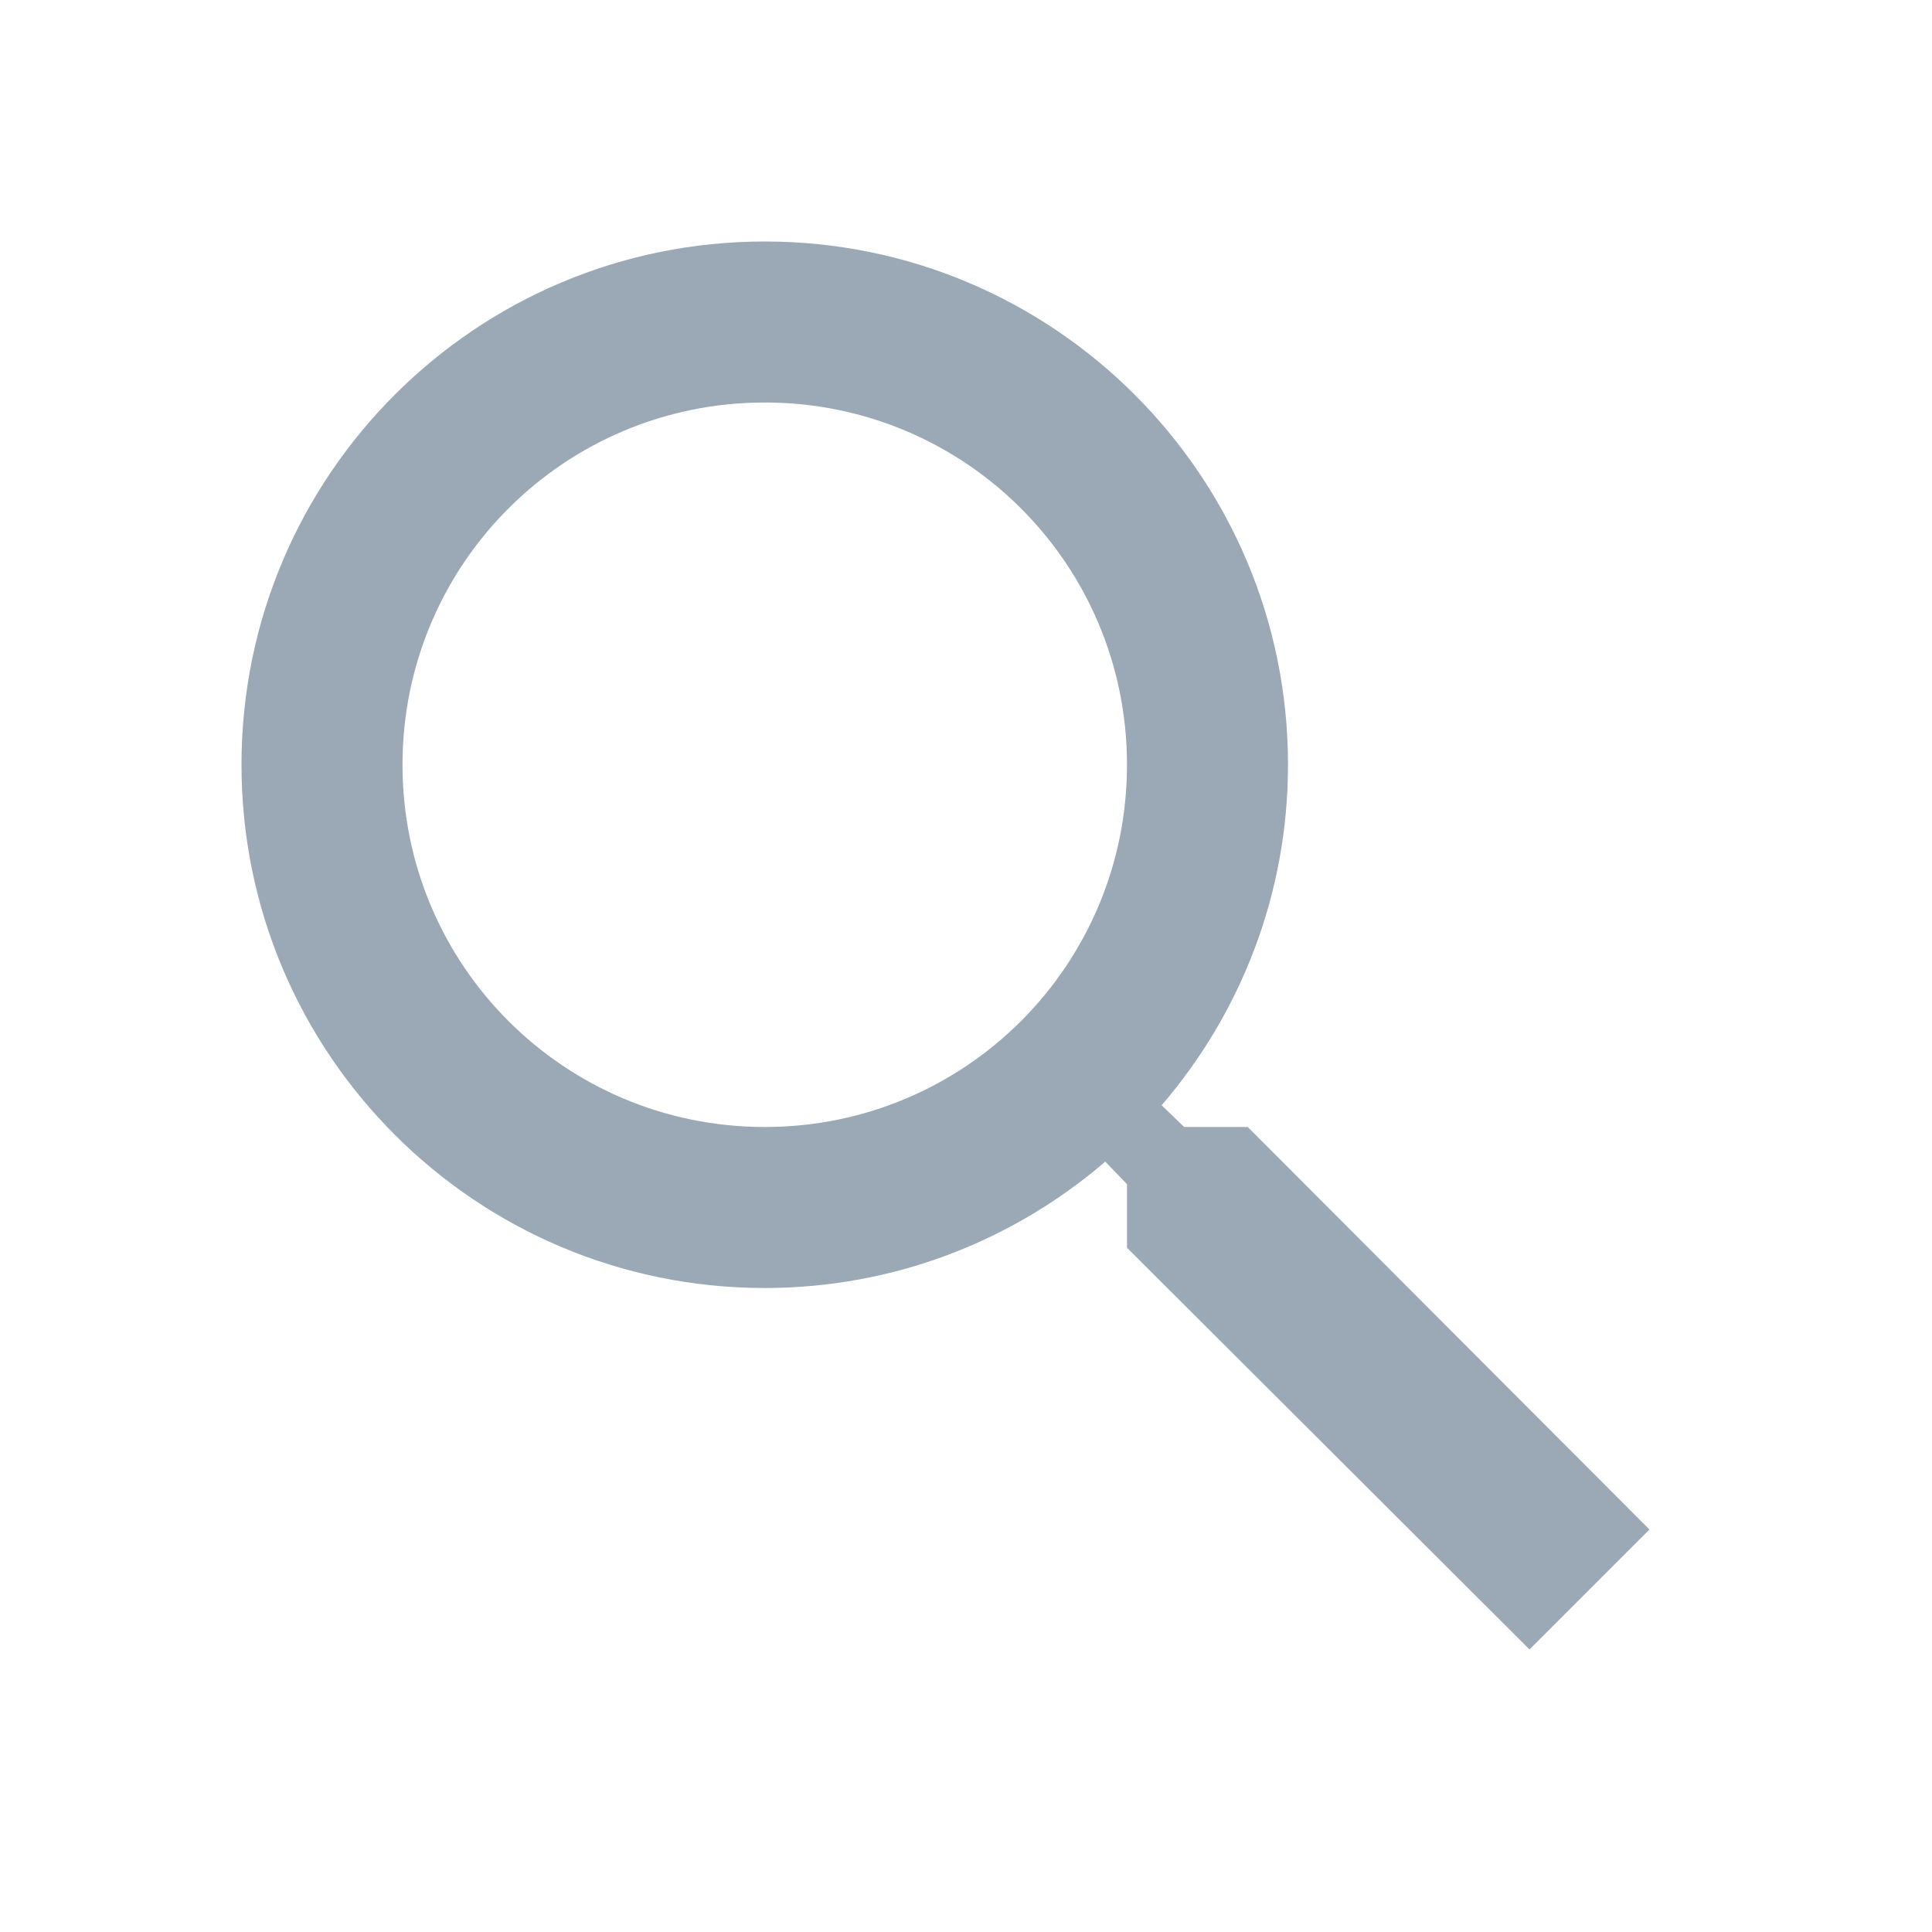
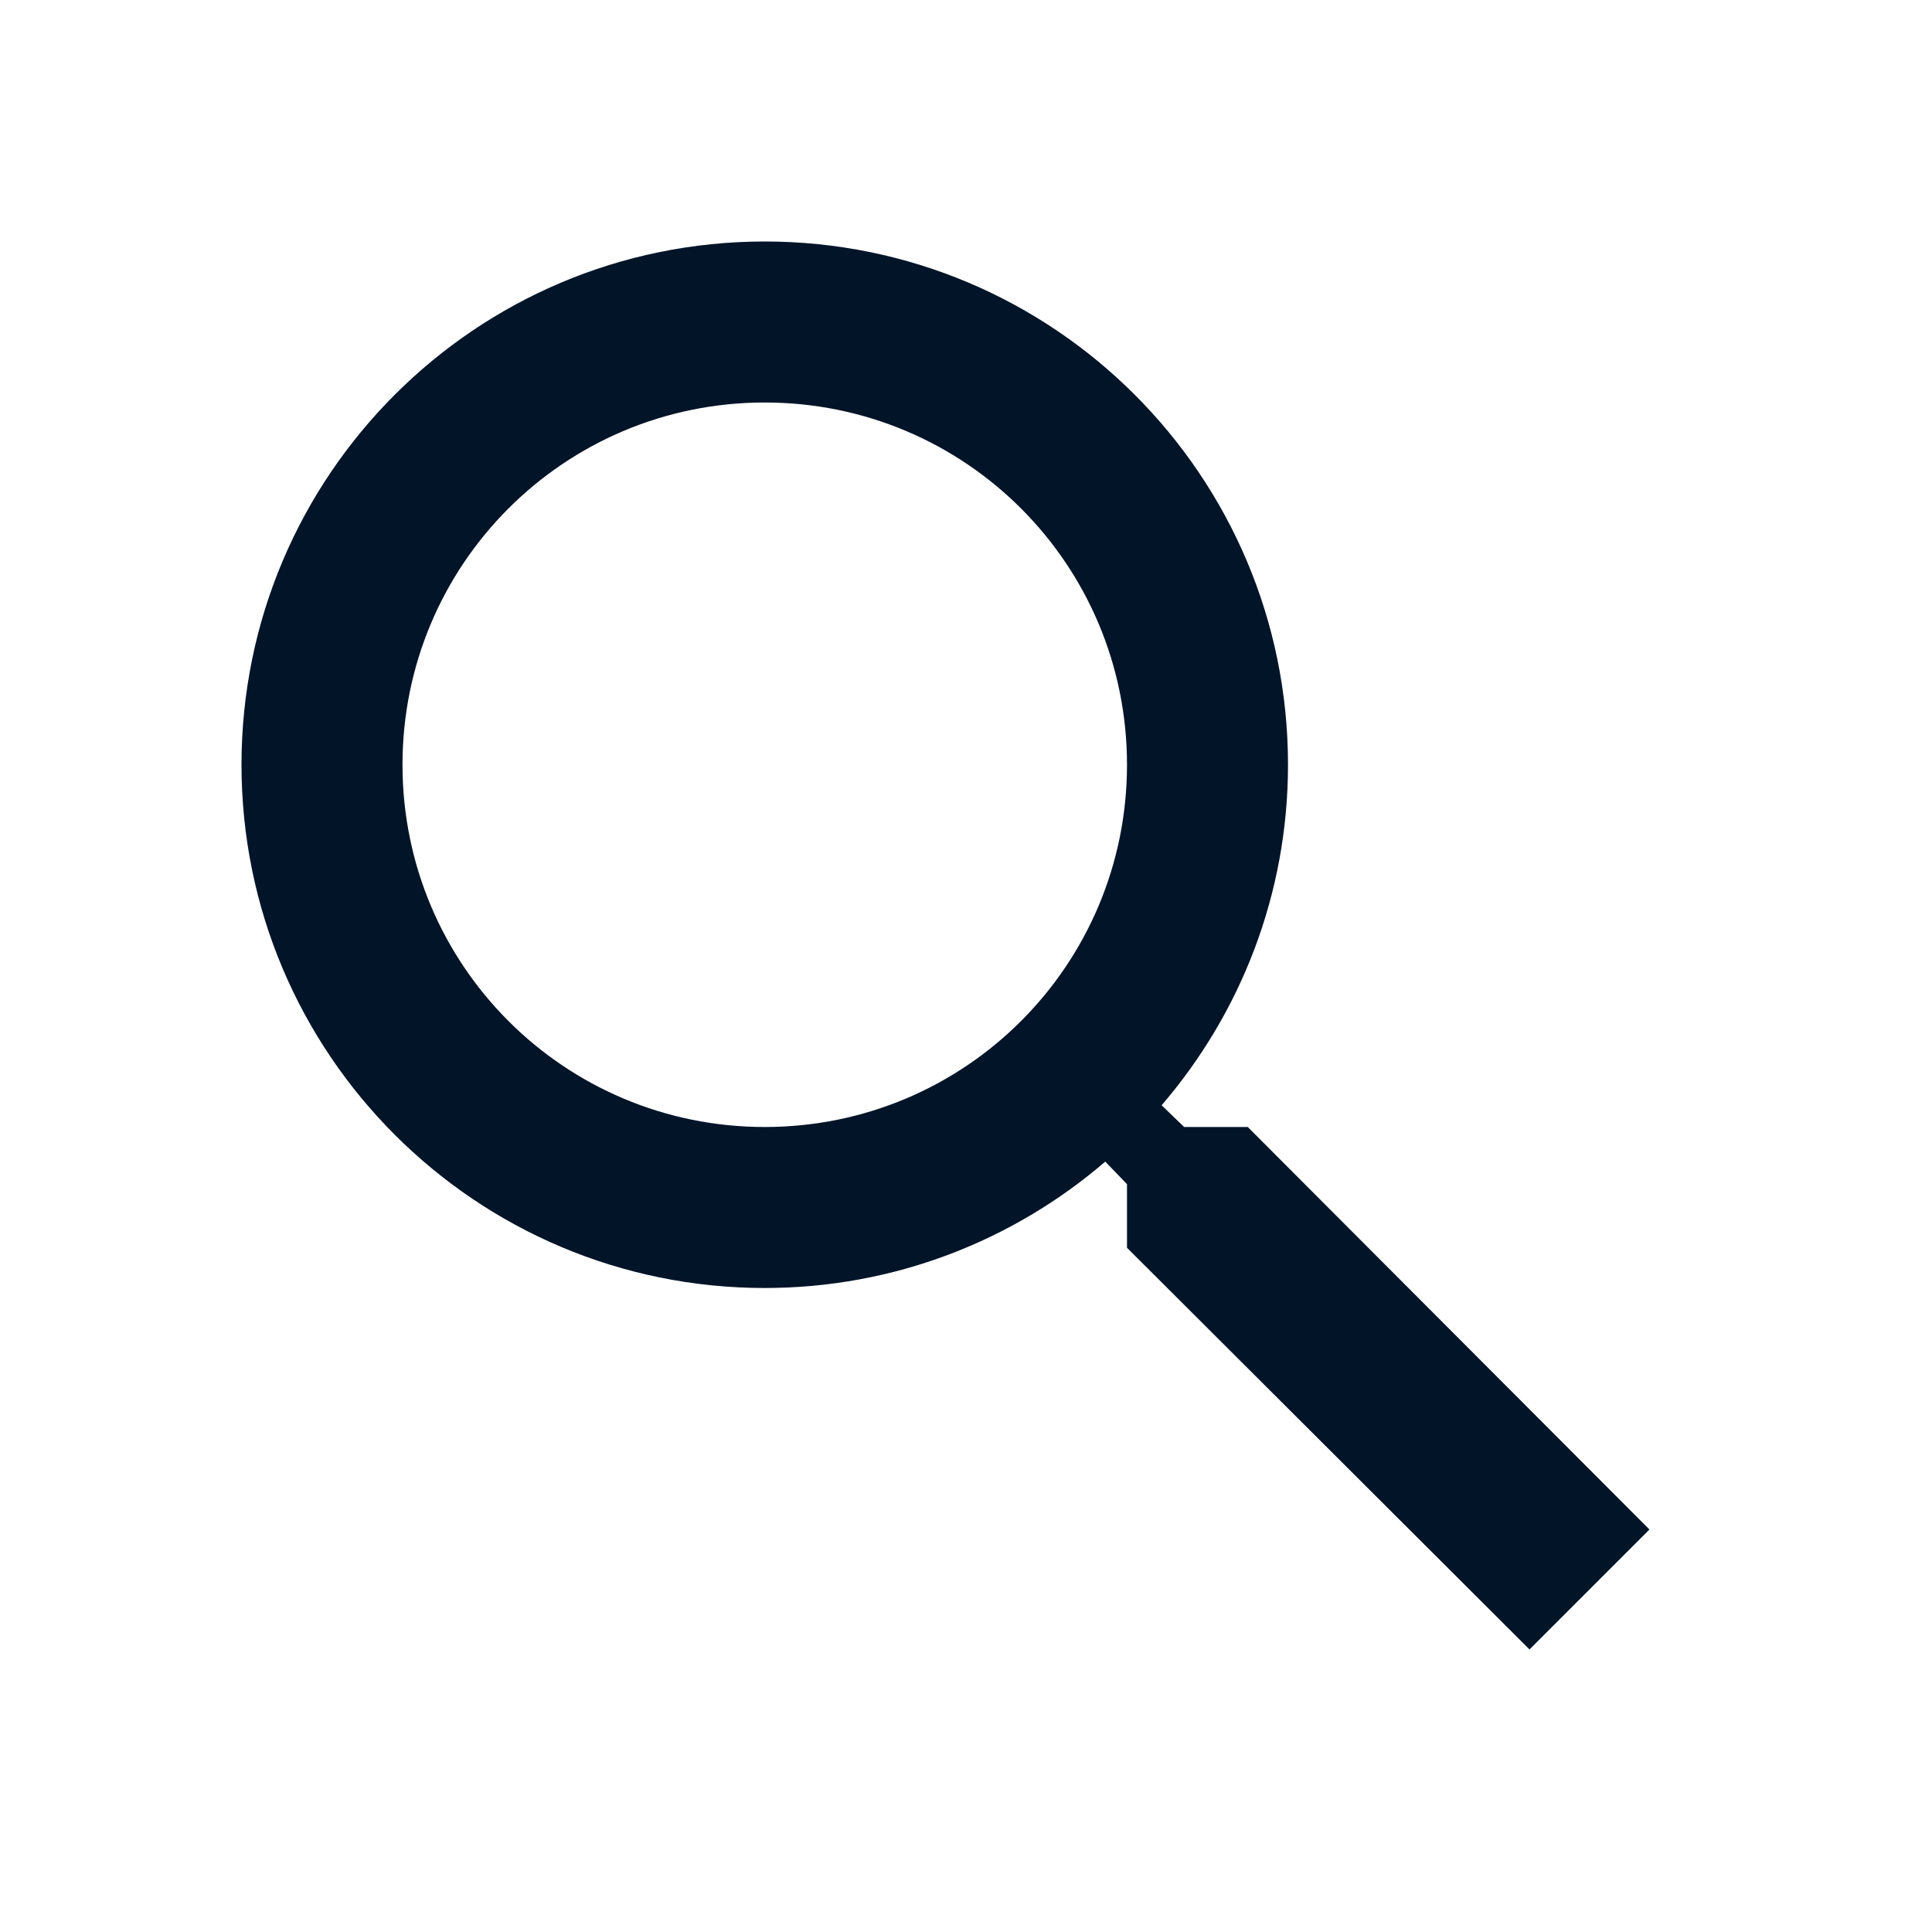
<svg xmlns="http://www.w3.org/2000/svg" width="24" height="24" viewBox="0 0 24 24" fill="none">
-   <path d="M15.5 14H14.71L14.43 13.73C15.41 12.59 16 11.11 16 9.5C16 5.91 13.09 3 9.5 3C5.91 3 3 5.91 3 9.5C3 13.09 5.91 16 9.5 16C11.11 16 12.59 15.41 13.73 14.43L14 14.71V15.5L19 20.49L20.49 19L15.5 14ZM9.5 14C7.01 14 5 11.99 5 9.5C5 7.01 7.01 5 9.5 5C11.99 5 14 7.01 14 9.5C14 11.99 11.99 14 9.5 14Z" fill="#9BA8B5" />
+   <path d="M15.5 14H14.71L14.43 13.73C15.41 12.59 16 11.11 16 9.5C16 5.91 13.09 3 9.5 3C5.91 3 3 5.91 3 9.5C3 13.09 5.91 16 9.5 16C11.11 16 12.59 15.41 13.73 14.43L14 14.71V15.5L19 20.49L20.49 19L15.5 14ZM9.5 14C7.01 14 5 11.99 5 9.5C5 7.01 7.01 5 9.5 5C11.99 5 14 7.01 14 9.5C14 11.99 11.99 14 9.5 14Z" fill="#011428" />
</svg>
